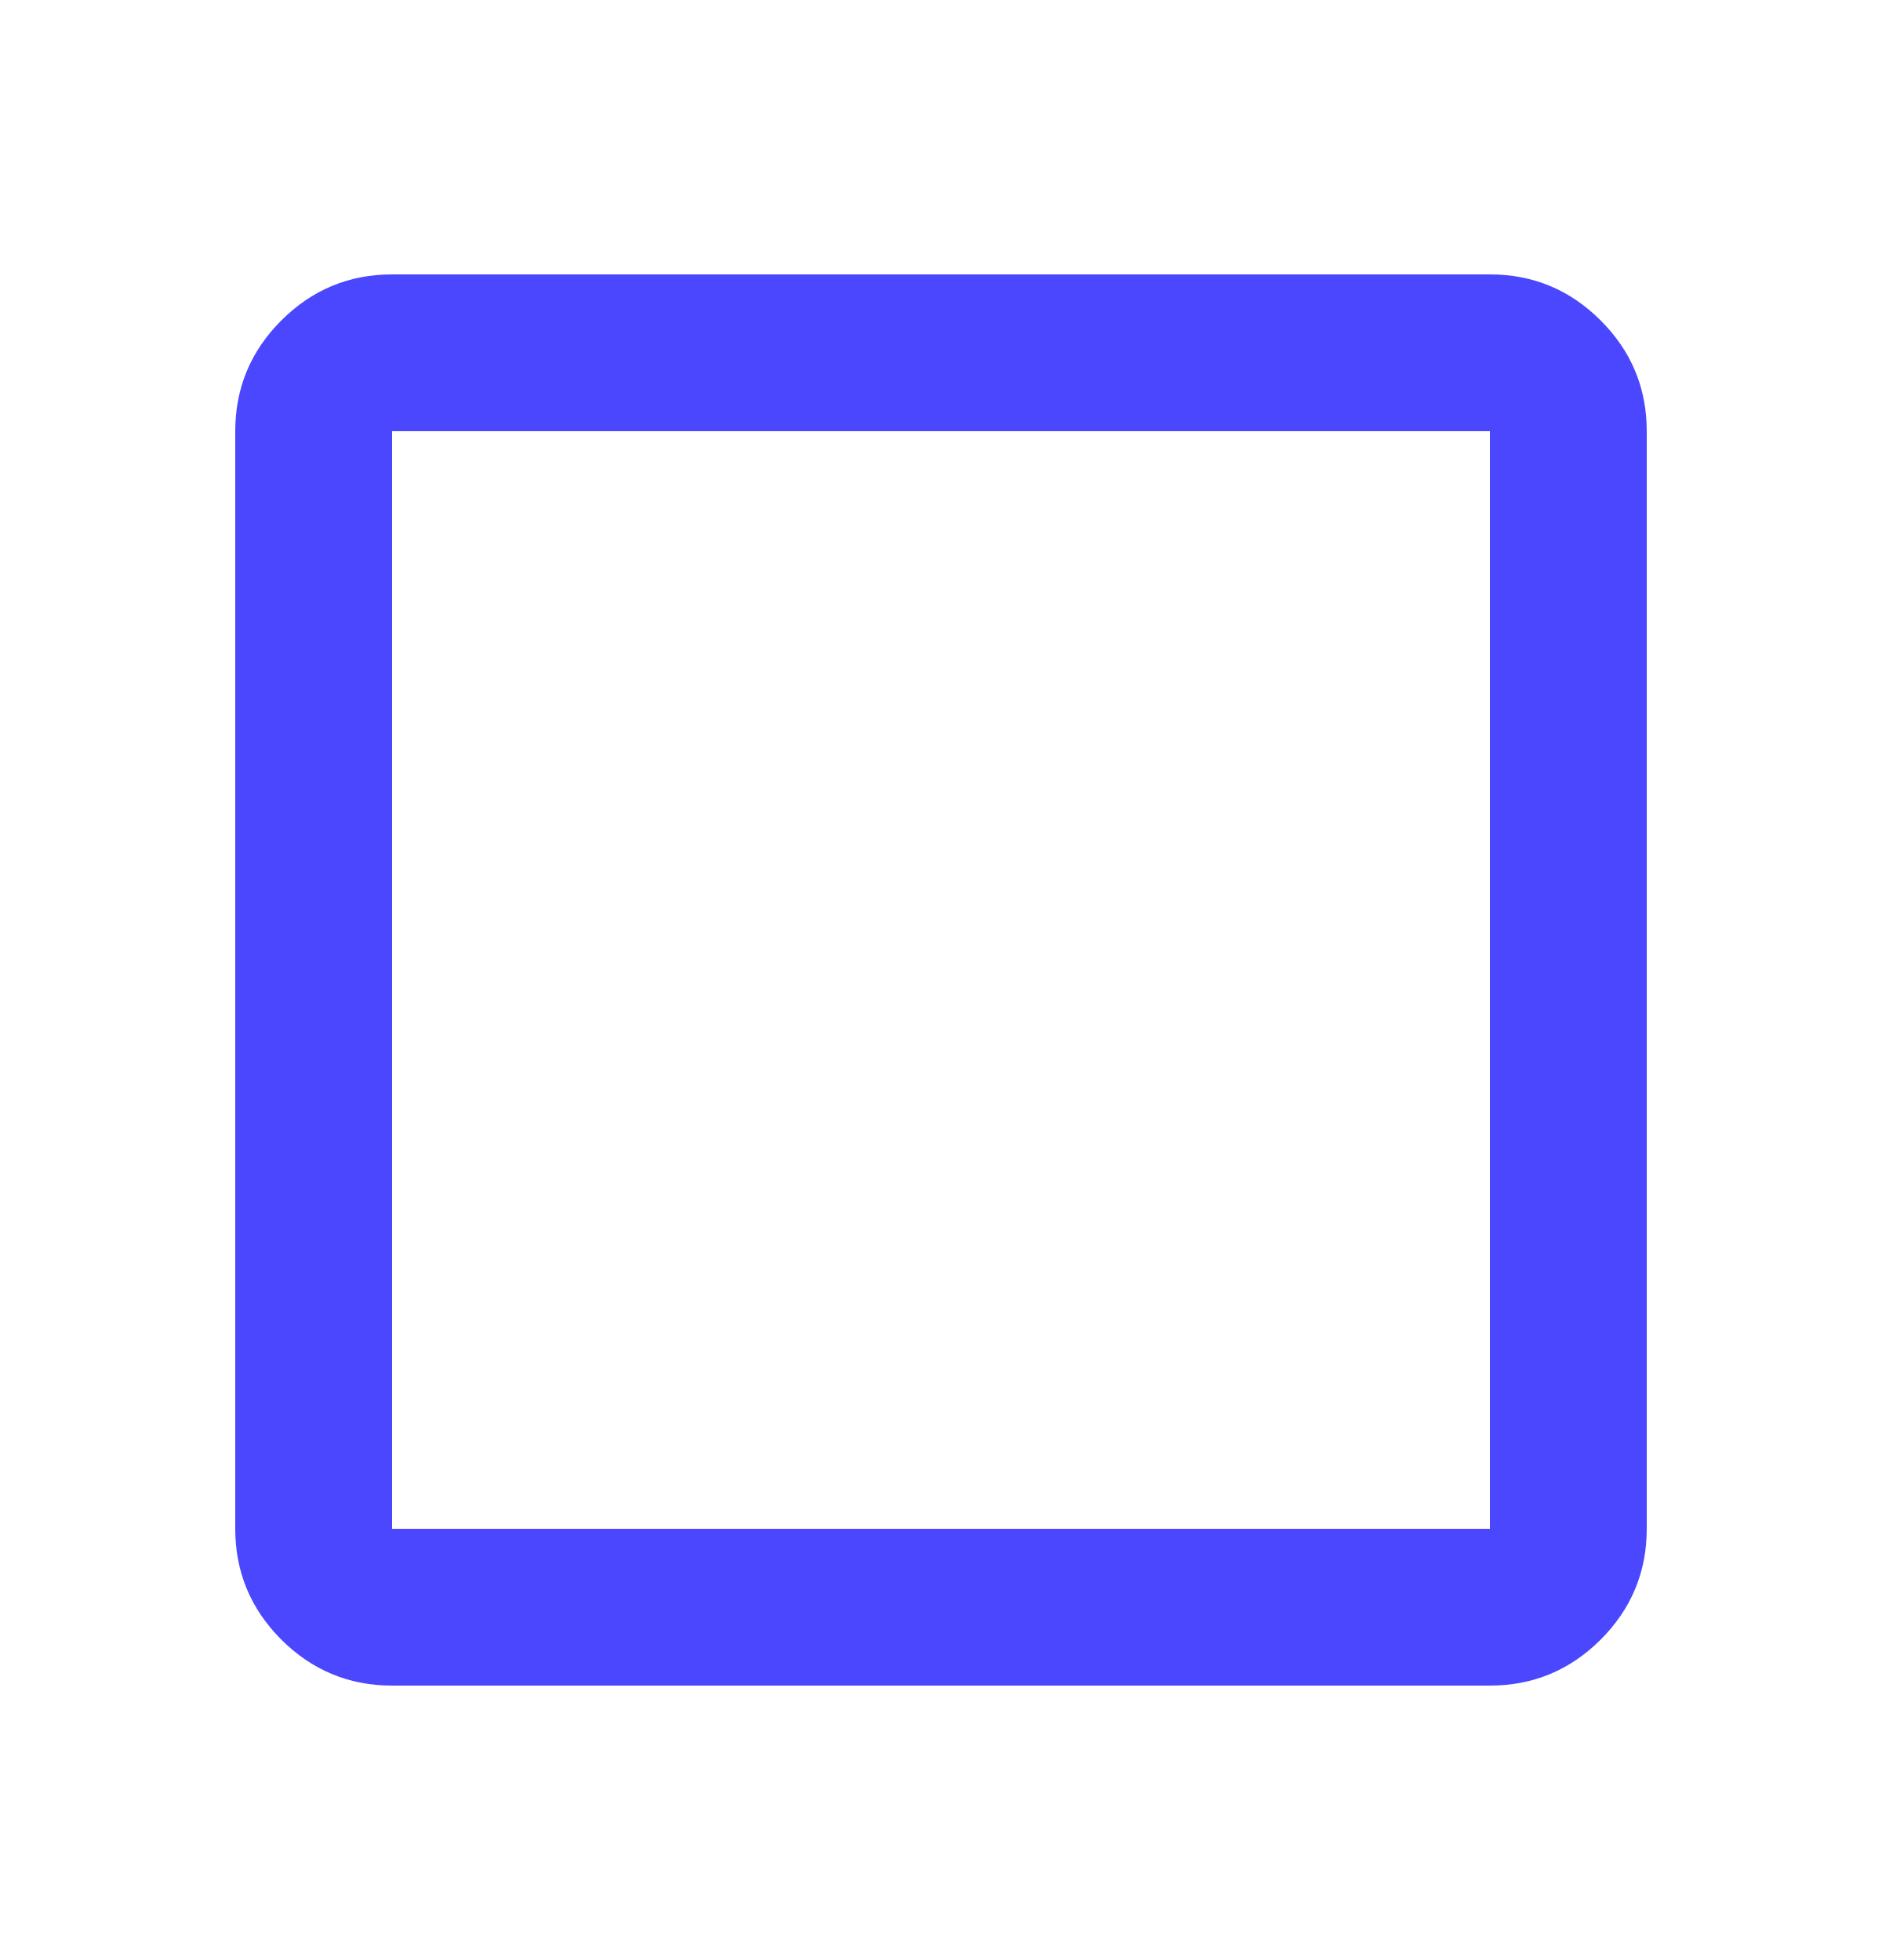
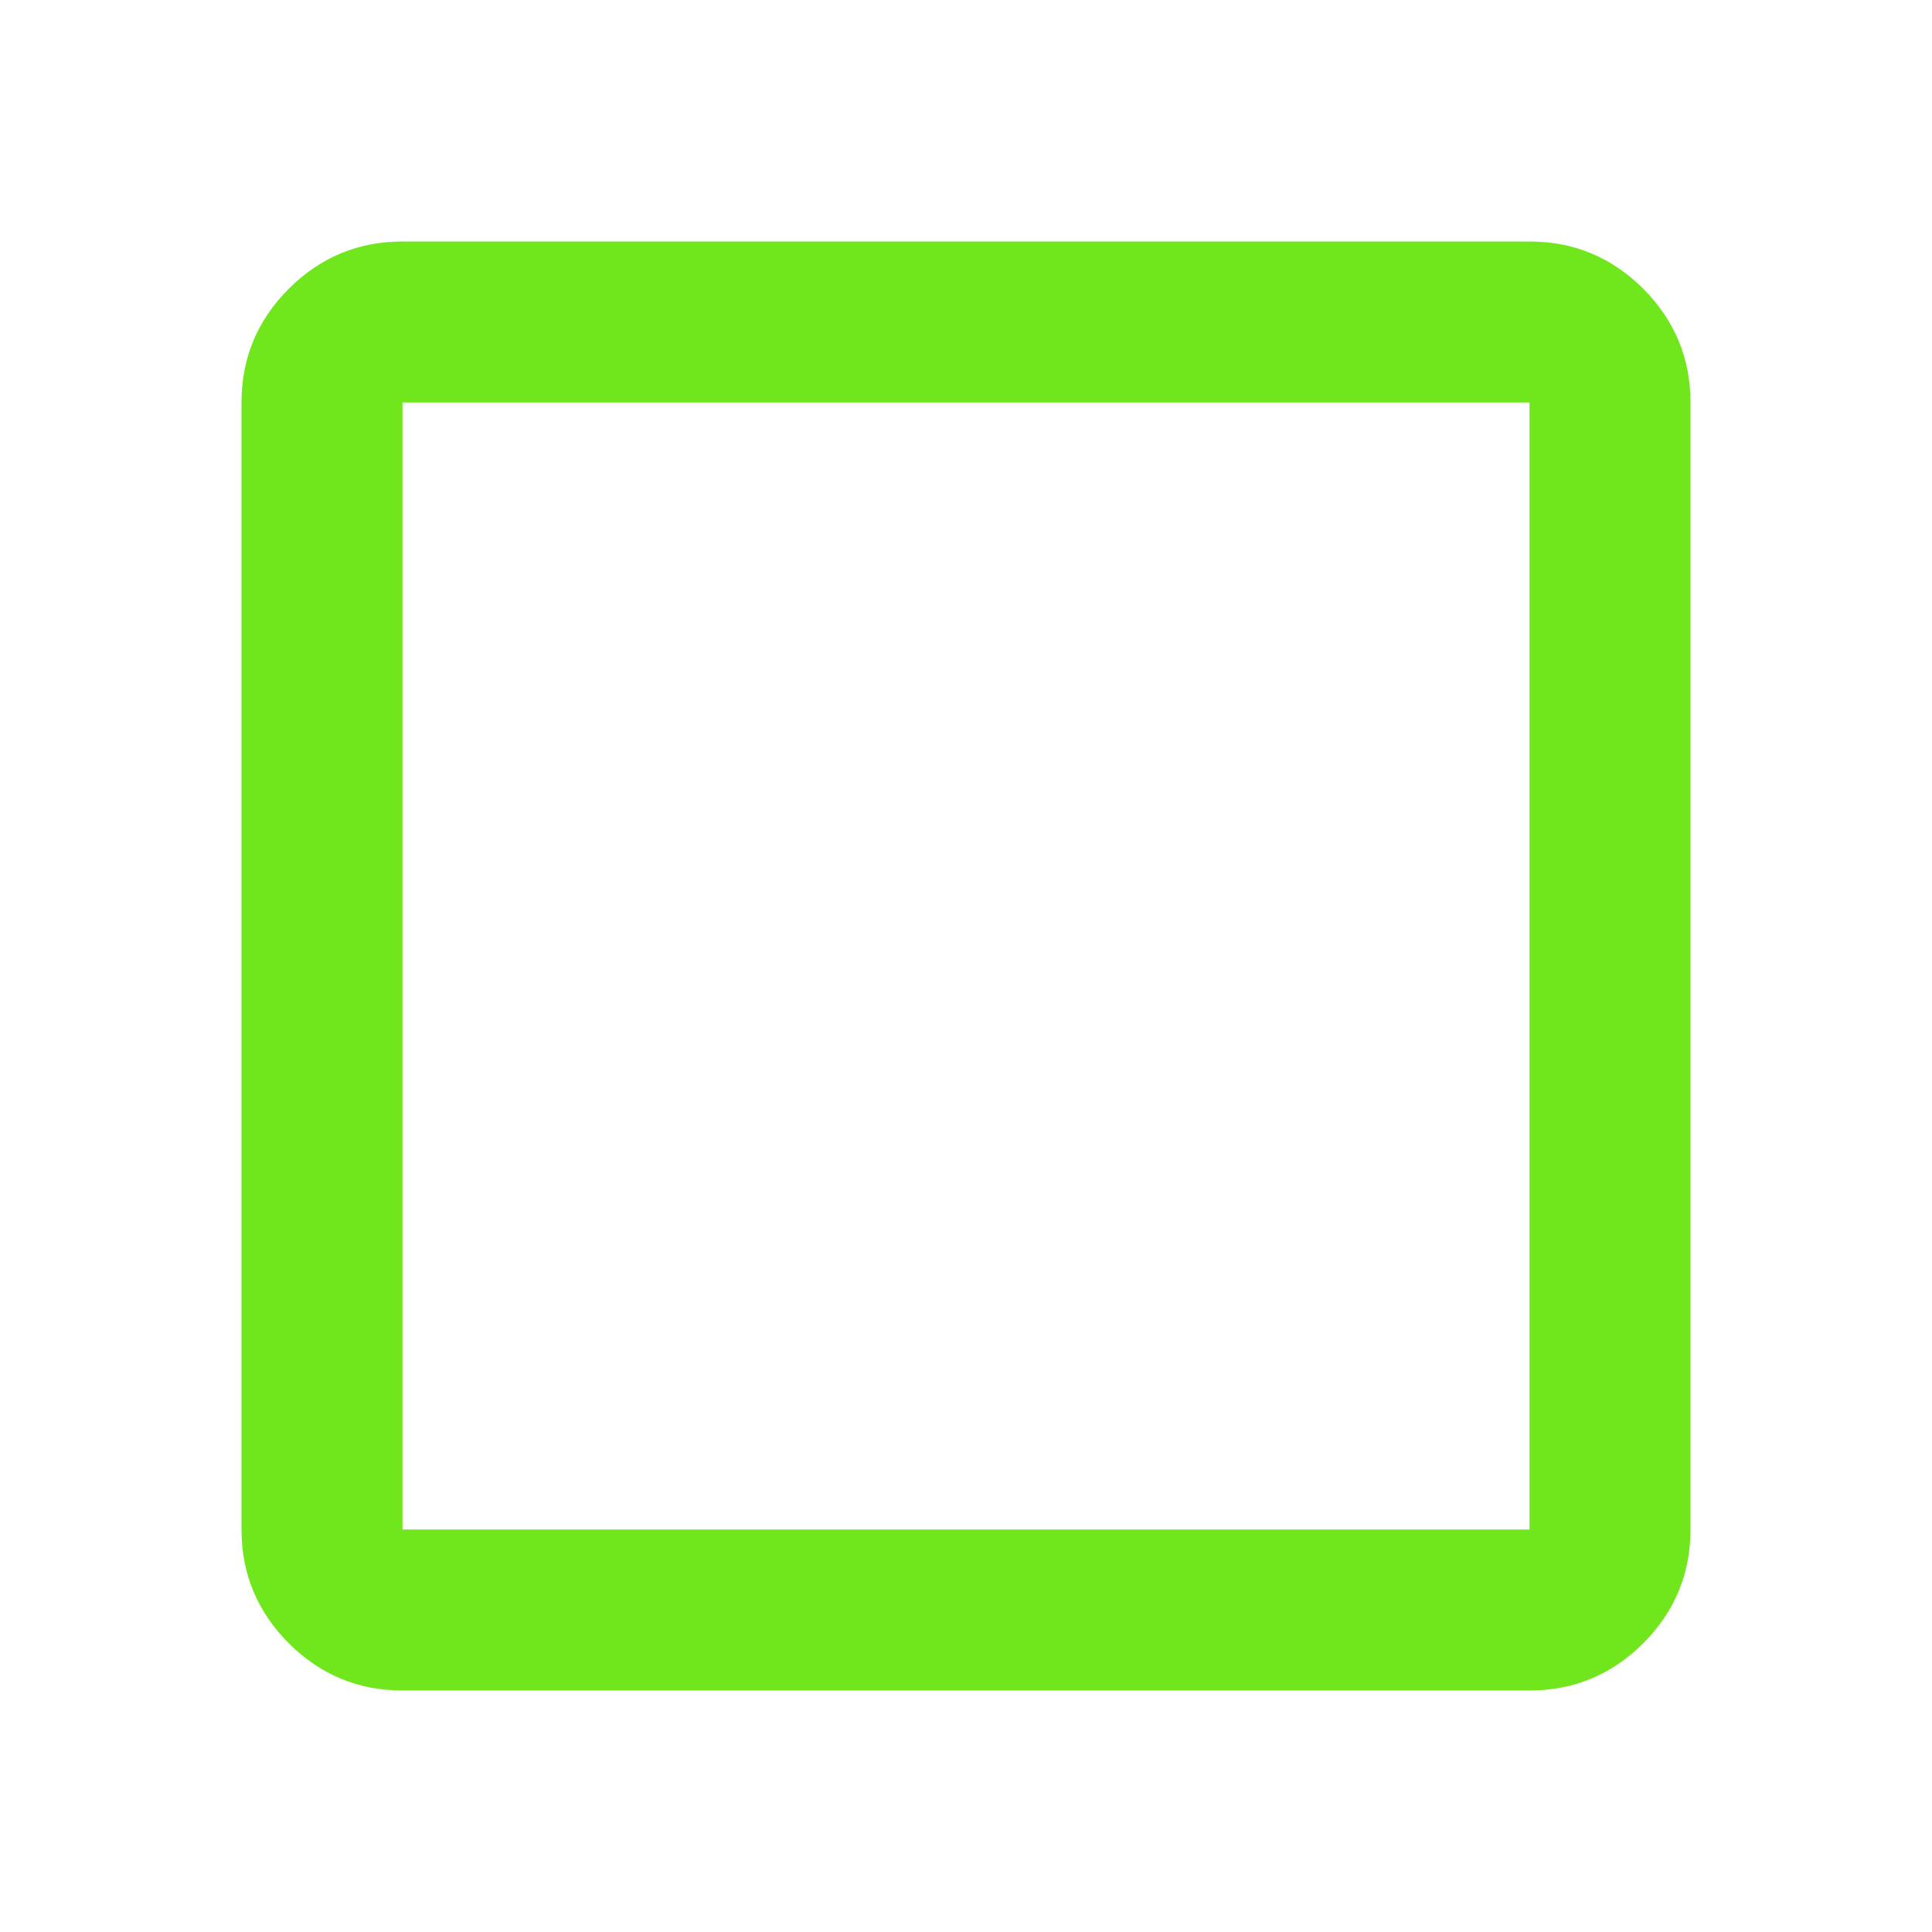
- <svg xmlns="http://www.w3.org/2000/svg" width="24" height="25" viewBox="0 0 24 25" fill="none">
-   <mask id="mask0_106640_1224" style="mask-type:alpha" maskUnits="userSpaceOnUse" x="0" y="0" width="24" height="25">
-     <rect y="0.5" width="24" height="24" fill="#4B47FF" />
+ <svg xmlns="http://www.w3.org/2000/svg" width="24" height="24" viewBox="0 0 24 24" fill="none">
+   <mask id="mask0_41963_3098" style="mask-type:alpha" maskUnits="userSpaceOnUse" x="0" y="0" width="24" height="24">
+     <rect width="24" height="24" fill="#797EF3" />
  </mask>
-   <g mask="url(#mask0_106640_1224)">
-     <path d="M5 21.5C4.45 21.5 3.979 21.304 3.587 20.913C3.196 20.521 3 20.05 3 19.5V5.5C3 4.95 3.196 4.479 3.587 4.088C3.979 3.696 4.45 3.5 5 3.5H19C19.55 3.5 20.021 3.696 20.413 4.088C20.804 4.479 21 4.95 21 5.5V19.5C21 20.05 20.804 20.521 20.413 20.913C20.021 21.304 19.55 21.5 19 21.5H5ZM5 19.5H19V5.5H5V19.5Z" fill="#4B47FF" />
+   <g mask="url(#mask0_41963_3098)">
+     <path d="M5 21C4.45 21 3.979 20.804 3.587 20.413C3.196 20.021 3 19.55 3 19V5C3 4.45 3.196 3.979 3.587 3.587C3.979 3.196 4.45 3 5 3H19C19.55 3 20.021 3.196 20.413 3.587C20.804 3.979 21 4.45 21 5V19C21 19.55 20.804 20.021 20.413 20.413C20.021 20.804 19.55 21 19 21H5ZM5 19H19V5H5V19Z" fill="#70E61C" />
  </g>
</svg>
